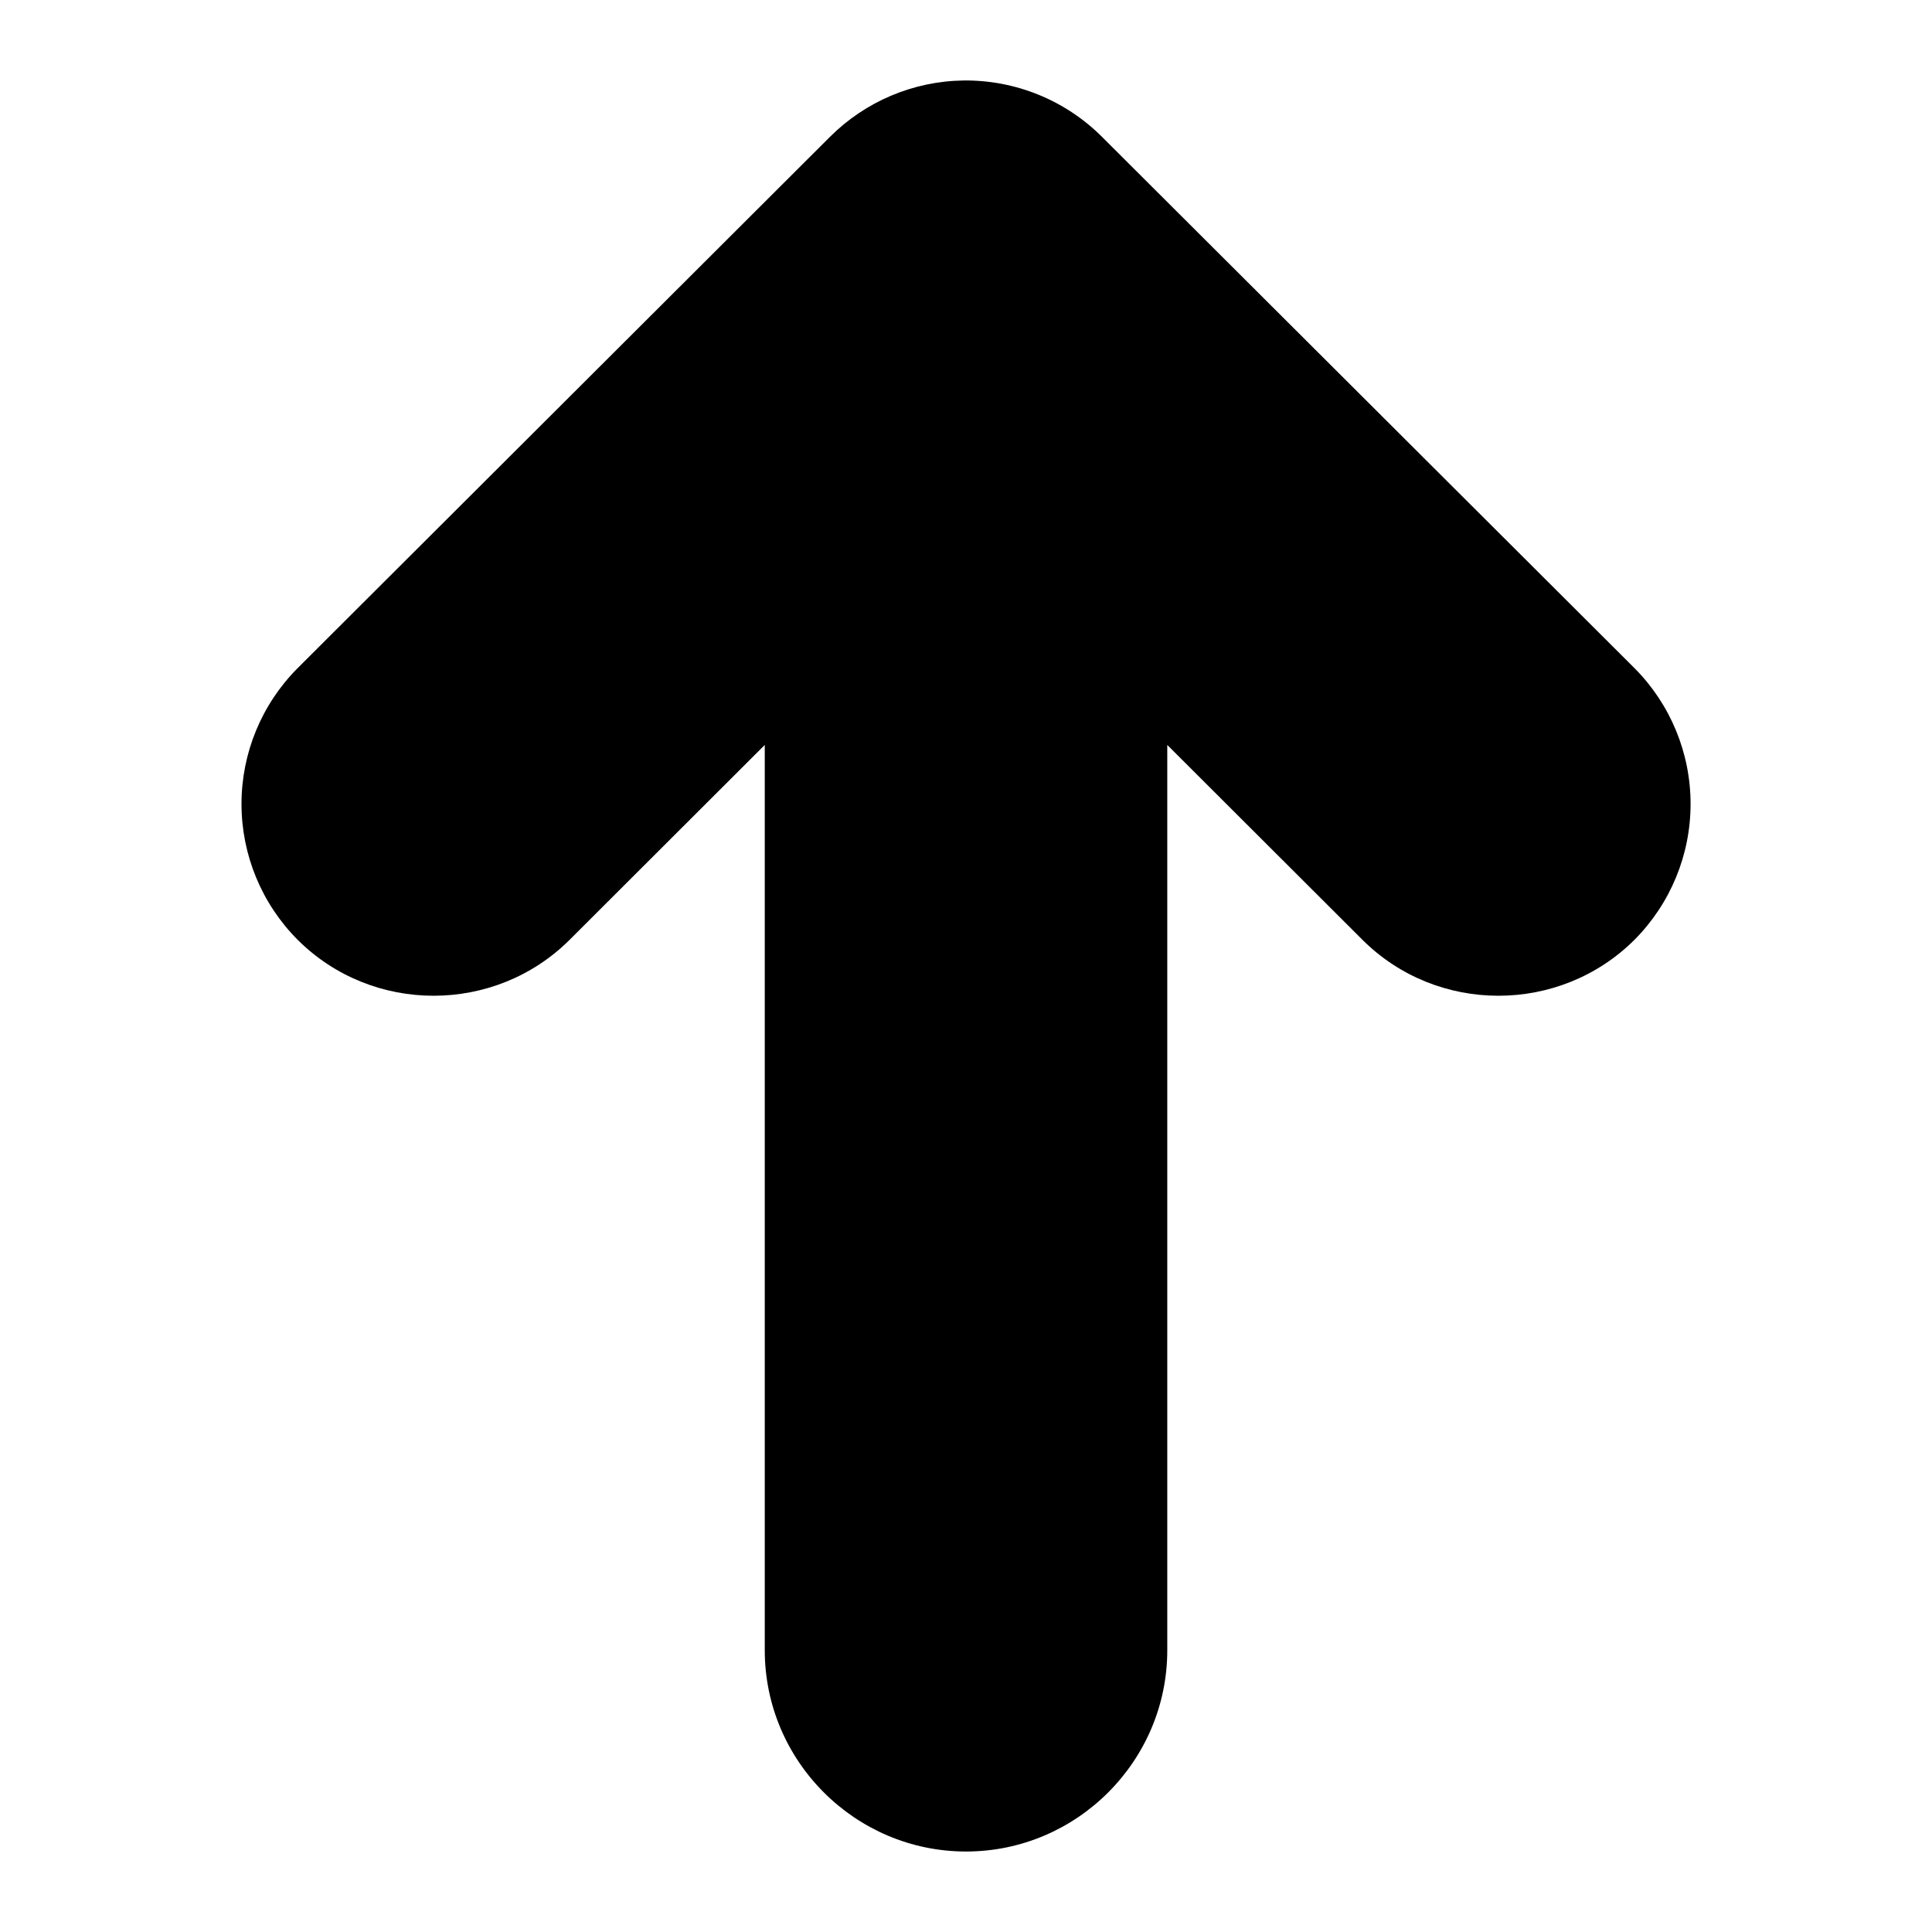
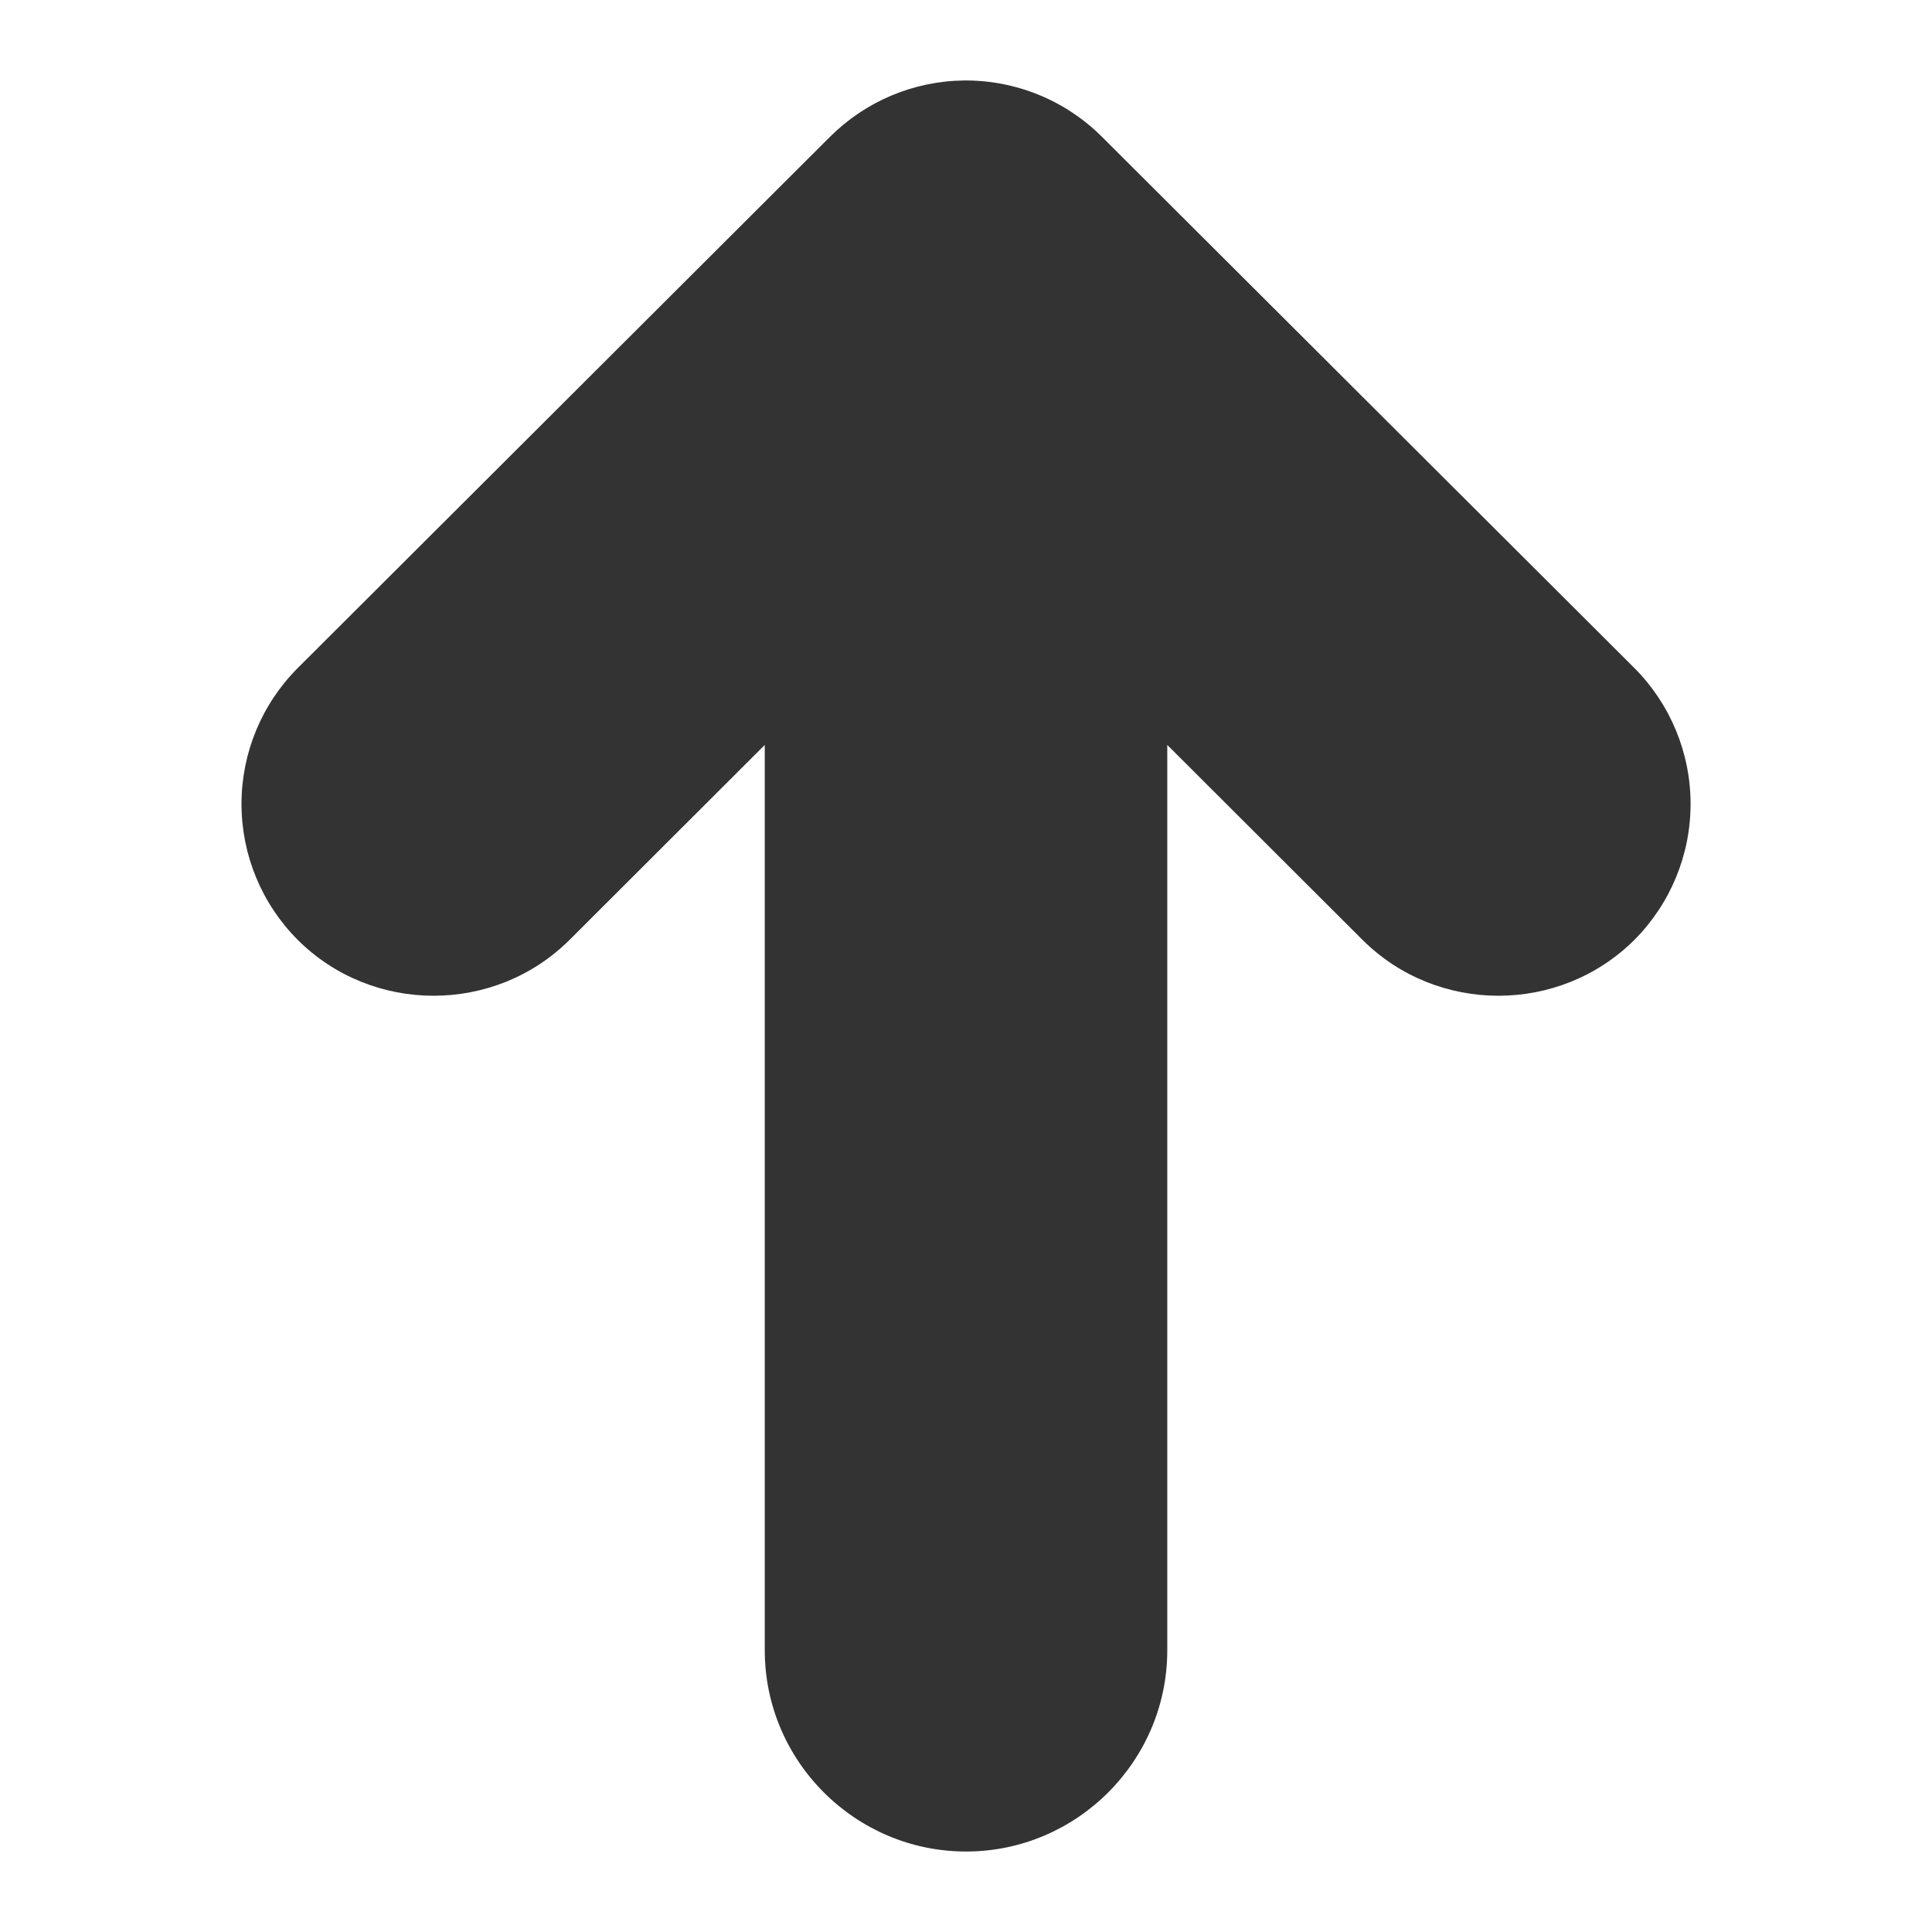
<svg xmlns="http://www.w3.org/2000/svg" width="50" height="50" viewBox="0 0 50 50" fill="none">
-   <path d="M24.934 2.083C23.637 2.101 22.399 2.624 21.481 3.54L7.702 17.292C6.772 18.225 6.25 19.489 6.25 20.806C6.25 22.124 6.772 23.387 7.702 24.321C9.637 26.253 12.806 26.253 14.743 24.321L19.792 19.279V42.708C19.792 45.576 22.133 47.917 25.001 47.917C27.868 47.917 30.209 45.576 30.209 42.708V19.279L35.259 24.321C37.194 26.253 40.363 26.253 42.301 24.321C43.23 23.387 43.752 22.124 43.752 20.806C43.752 19.489 43.23 18.225 42.301 17.292L28.518 3.54C28.048 3.071 27.489 2.7 26.874 2.45C26.258 2.2 25.598 2.075 24.934 2.083Z" fill="black" />
+   <path d="M24.934 2.083C23.637 2.101 22.399 2.624 21.481 3.54L7.702 17.292C6.772 18.225 6.25 19.489 6.25 20.806C6.25 22.124 6.772 23.387 7.702 24.321C9.637 26.253 12.806 26.253 14.743 24.321L19.792 19.279V42.708C19.792 45.576 22.133 47.917 25.001 47.917C27.868 47.917 30.209 45.576 30.209 42.708V19.279L35.259 24.321C37.194 26.253 40.363 26.253 42.301 24.321C43.23 23.387 43.752 22.124 43.752 20.806C43.752 19.489 43.23 18.225 42.301 17.292L28.518 3.54C28.048 3.071 27.489 2.7 26.874 2.45C26.258 2.2 25.598 2.075 24.934 2.083Z" fill="#333333" />
</svg>
